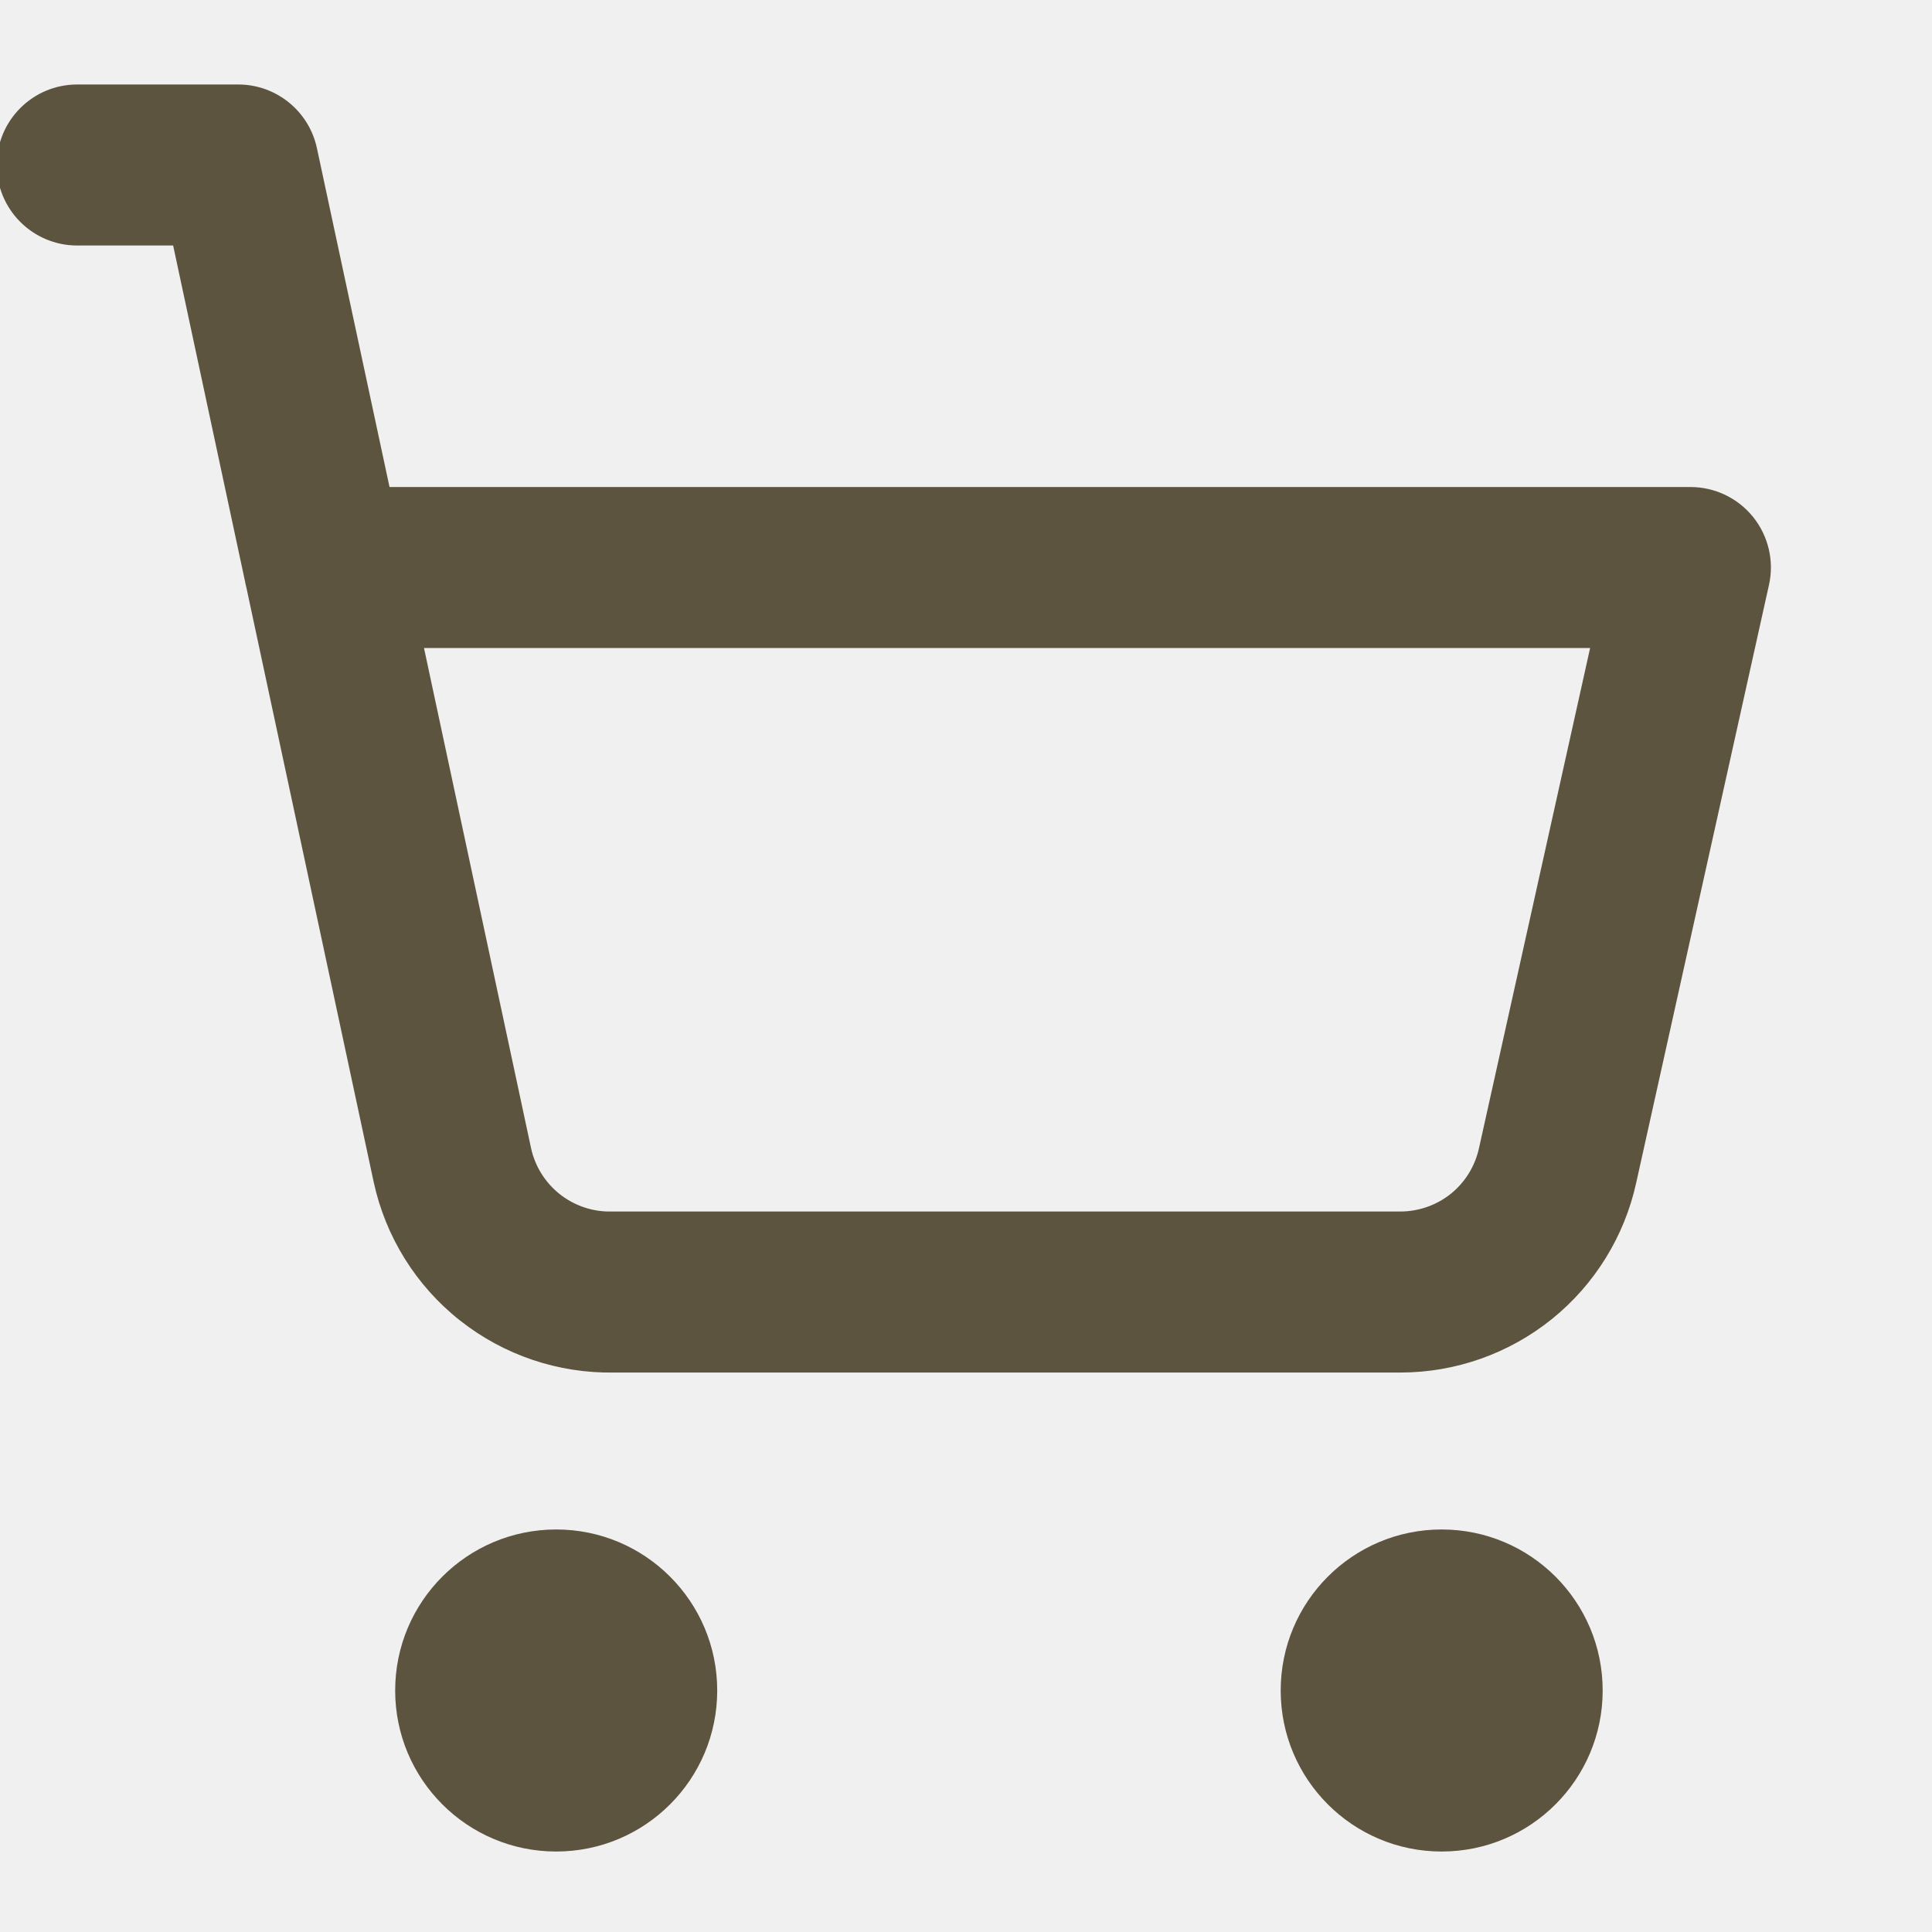
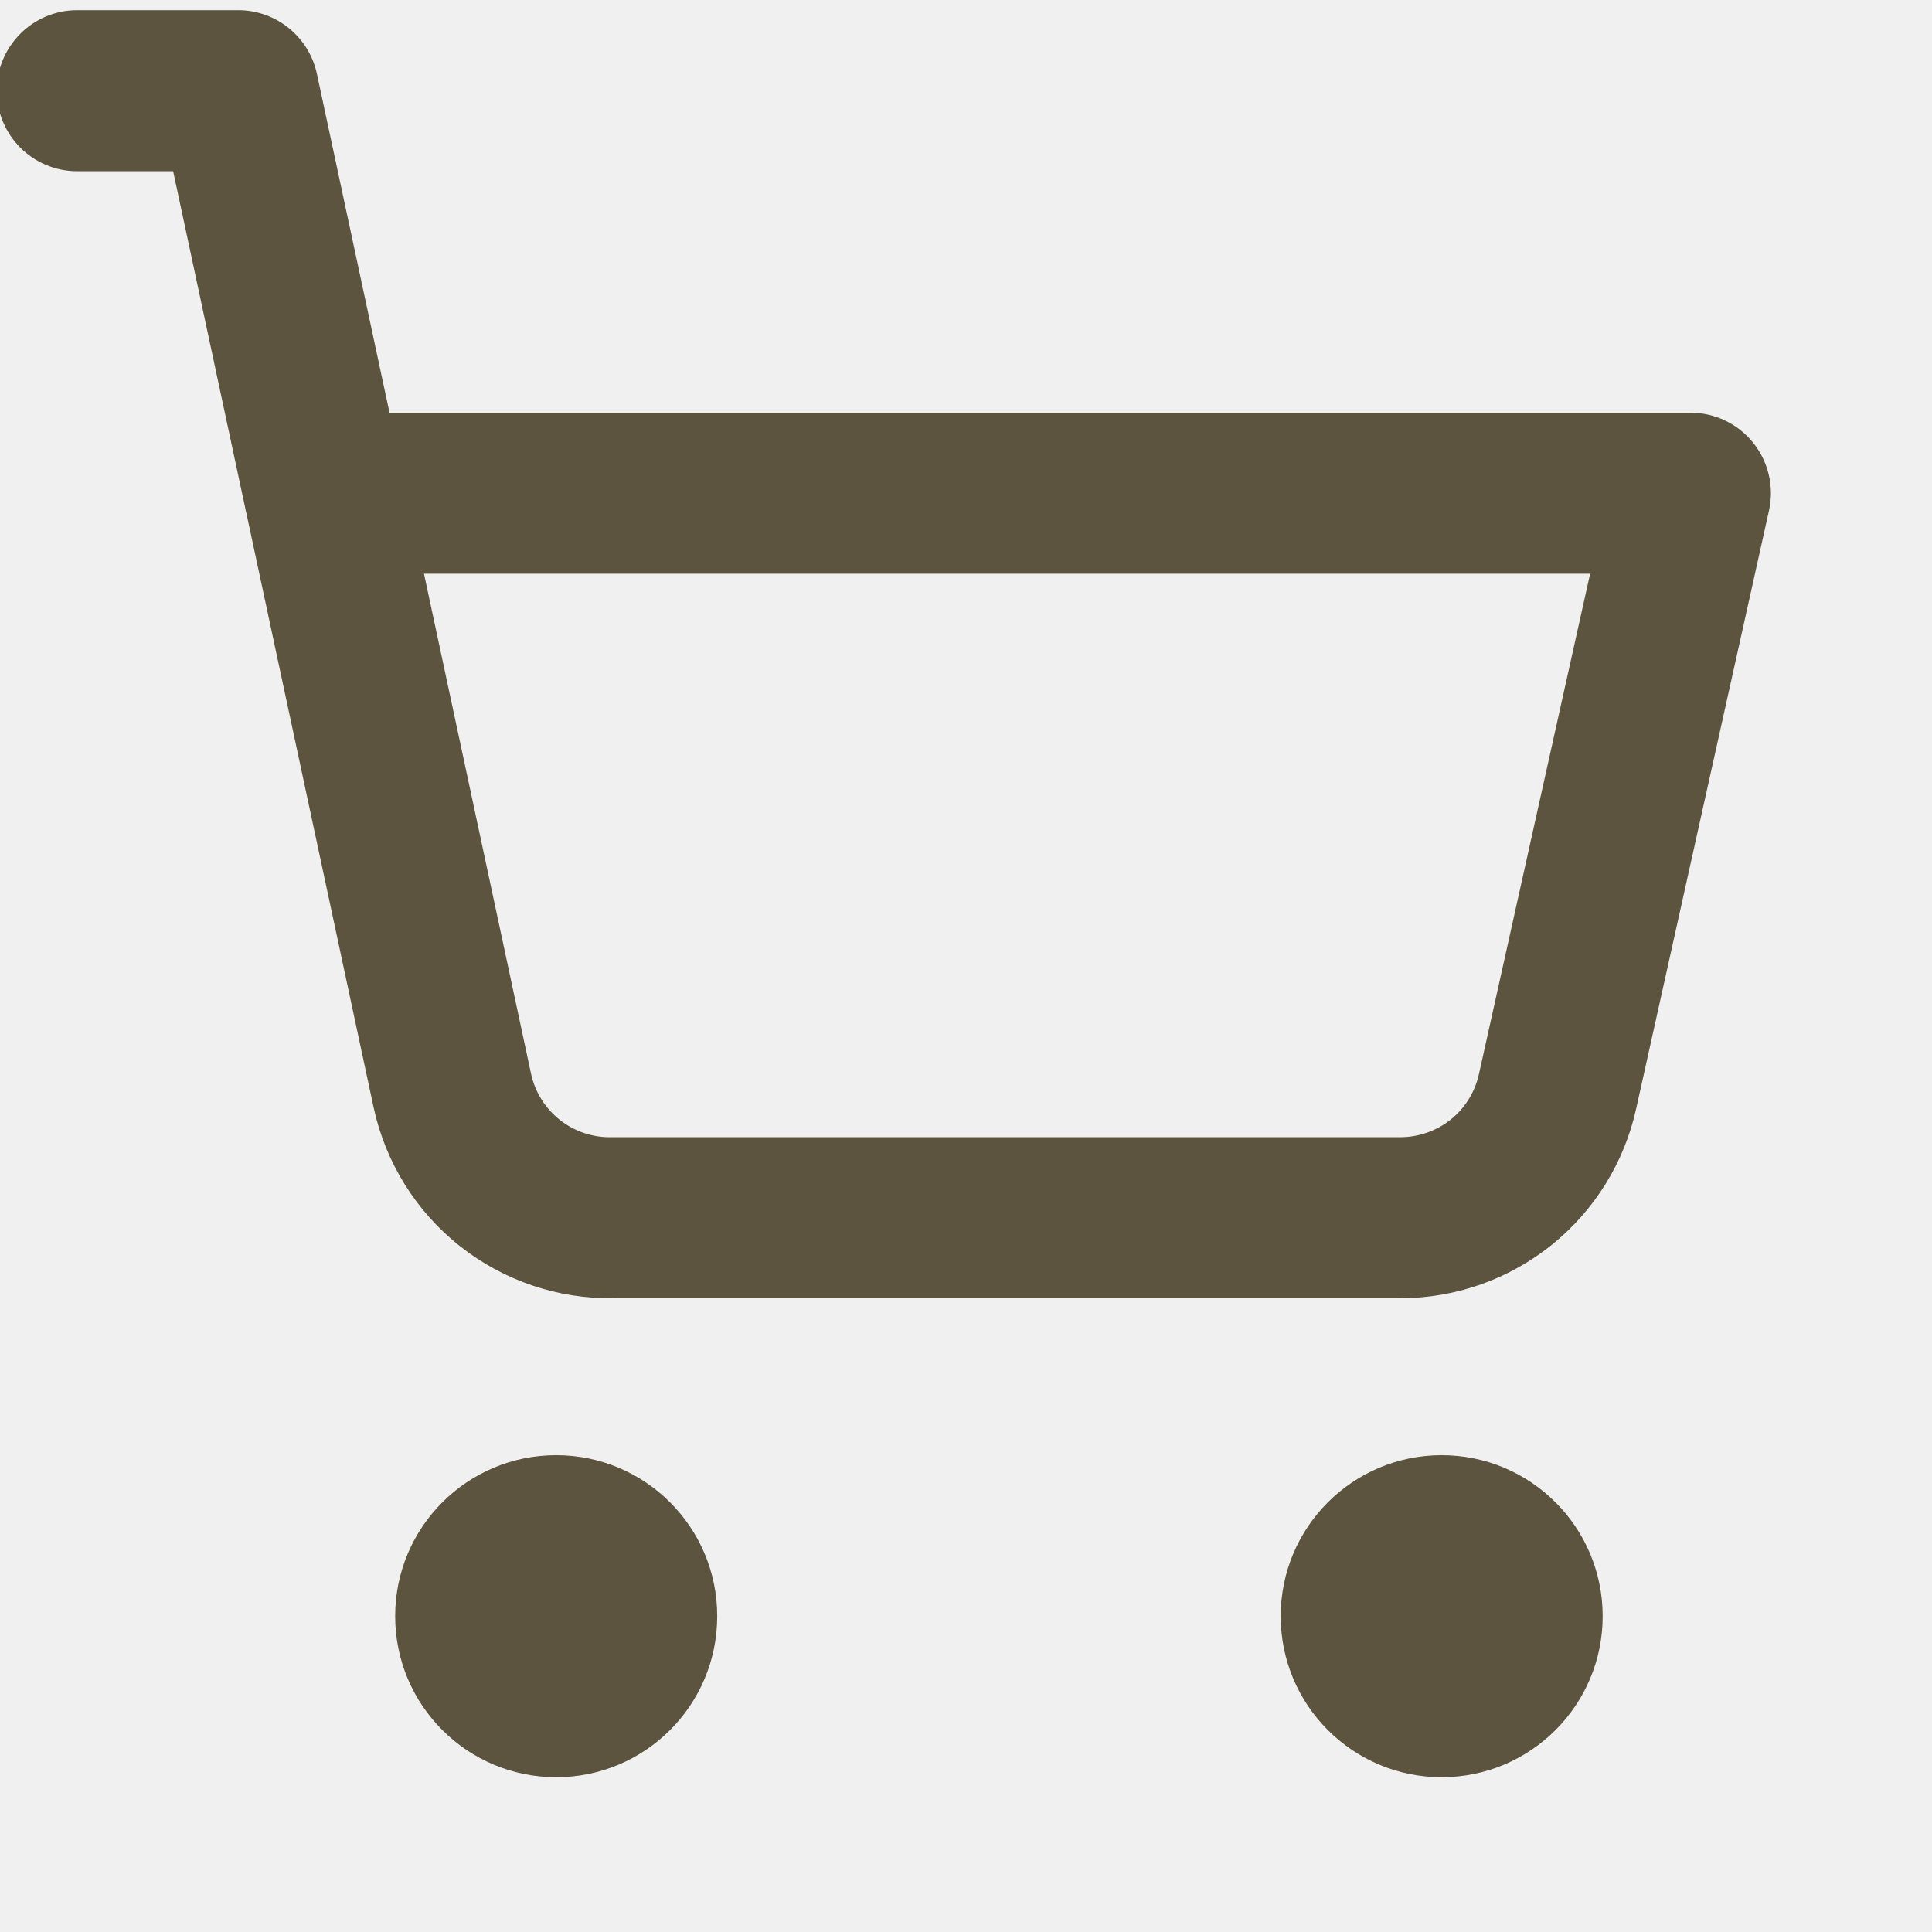
<svg xmlns="http://www.w3.org/2000/svg" width="26" height="26" viewBox="0 0 26 26" fill="none">
-   <g id="shopping-cart 1" clip-path="url(#clip0_313_311)">
-     <path id="Vector (Stroke)" fill-rule="evenodd" clip-rule="evenodd" d="M5.318 22.75C5.318 21.553 6.288 20.583 7.485 20.583C8.682 20.583 9.652 21.553 9.652 22.75C9.652 23.947 8.682 24.917 7.485 24.917C6.288 24.917 5.318 23.947 5.318 22.75Z" fill="#5C543E" />
-     <path id="Vector (Stroke)_2" fill-rule="evenodd" clip-rule="evenodd" d="M17.235 22.75C17.235 21.553 18.205 20.583 19.401 20.583C20.598 20.583 21.568 21.553 21.568 22.75C21.568 23.947 20.598 24.917 19.401 24.917C18.205 24.917 17.235 23.947 17.235 22.75Z" fill="#5C543E" />
-     <path id="Vector (Stroke)_3" fill-rule="evenodd" clip-rule="evenodd" d="M-0.044 2.221C-0.044 1.622 0.441 1.137 1.039 1.137H3.206C3.716 1.137 4.158 1.494 4.265 1.994L5.242 6.554H22.749C23.078 6.554 23.388 6.703 23.594 6.959C23.799 7.216 23.878 7.551 23.806 7.872L22.019 15.919C22.019 15.92 22.02 15.919 22.019 15.919C21.86 16.642 21.459 17.288 20.884 17.752C20.307 18.216 19.59 18.47 18.851 18.471H8.265C7.514 18.484 6.781 18.237 6.191 17.771C5.598 17.303 5.187 16.642 5.028 15.903L3.317 7.913C3.309 7.882 3.302 7.85 3.296 7.817L2.33 3.304H1.039C0.441 3.304 -0.044 2.819 -0.044 2.221ZM5.706 8.721L7.146 15.448C7.146 15.448 7.146 15.449 7.146 15.448C7.199 15.695 7.337 15.915 7.534 16.071C7.732 16.227 7.978 16.31 8.23 16.304L8.254 16.304L18.847 16.304C18.847 16.304 18.847 16.304 18.847 16.304C19.093 16.303 19.333 16.219 19.525 16.065C19.717 15.91 19.85 15.694 19.903 15.454L21.399 8.721H5.706Z" fill="#5C543E" />
+   <g>
+     <path fill-rule="evenodd" clip-rule="evenodd" d="M5.318 21.75C5.318 20.553 6.288 19.583 7.485 19.583C8.682 19.583 9.652 20.553 9.652 21.75C9.652 22.947 8.682 23.917 7.485 23.917C6.288 23.917 5.318 22.947 5.318 21.75Z" fill="#5C543E" />
+     <path fill-rule="evenodd" clip-rule="evenodd" d="M17.235 21.75C17.235 20.553 18.205 19.583 19.401 19.583C20.598 19.583 21.568 20.553 21.568 21.75C21.568 22.947 20.598 23.917 19.401 23.917C18.205 23.917 17.235 22.947 17.235 21.75Z" fill="#5C543E" />
+     <path fill-rule="evenodd" clip-rule="evenodd" d="M-0.044 1.221C-0.044 0.622 0.441 0.137 1.039 0.137H3.206C3.716 0.137 4.158 0.494 4.265 0.994L5.242 5.554H22.749C23.078 5.554 23.388 5.703 23.594 5.959C23.799 6.216 23.878 6.551 23.806 6.872L22.019 14.919C22.019 14.92 22.02 14.919 22.019 14.919C21.86 15.642 21.459 16.288 20.884 16.752C20.307 17.216 19.59 17.47 18.851 17.471H8.265C7.514 17.484 6.781 17.237 6.191 16.771C5.598 16.303 5.187 15.642 5.028 14.903L3.317 6.913C3.309 6.882 3.302 6.85 3.296 6.817L2.33 2.304H1.039C0.441 2.304 -0.044 1.819 -0.044 1.221ZM5.706 7.721L7.146 14.448C7.146 14.449 7.146 14.448 7.146 14.448C7.199 14.695 7.337 14.915 7.534 15.071C7.732 15.227 7.978 15.31 8.23 15.304L8.254 15.304L18.847 15.304C18.847 15.304 18.847 15.304 18.847 15.304C19.093 15.303 19.333 15.219 19.525 15.065C19.717 14.91 19.85 14.694 19.903 14.454L21.399 7.721H5.706Z" fill="#5C543E" />
  </g>
-   <defs>
-     <clipPath id="clip0_313_311">
-       <rect width="26" height="26" fill="white" />
-     </clipPath>
-   </defs>
</svg>
